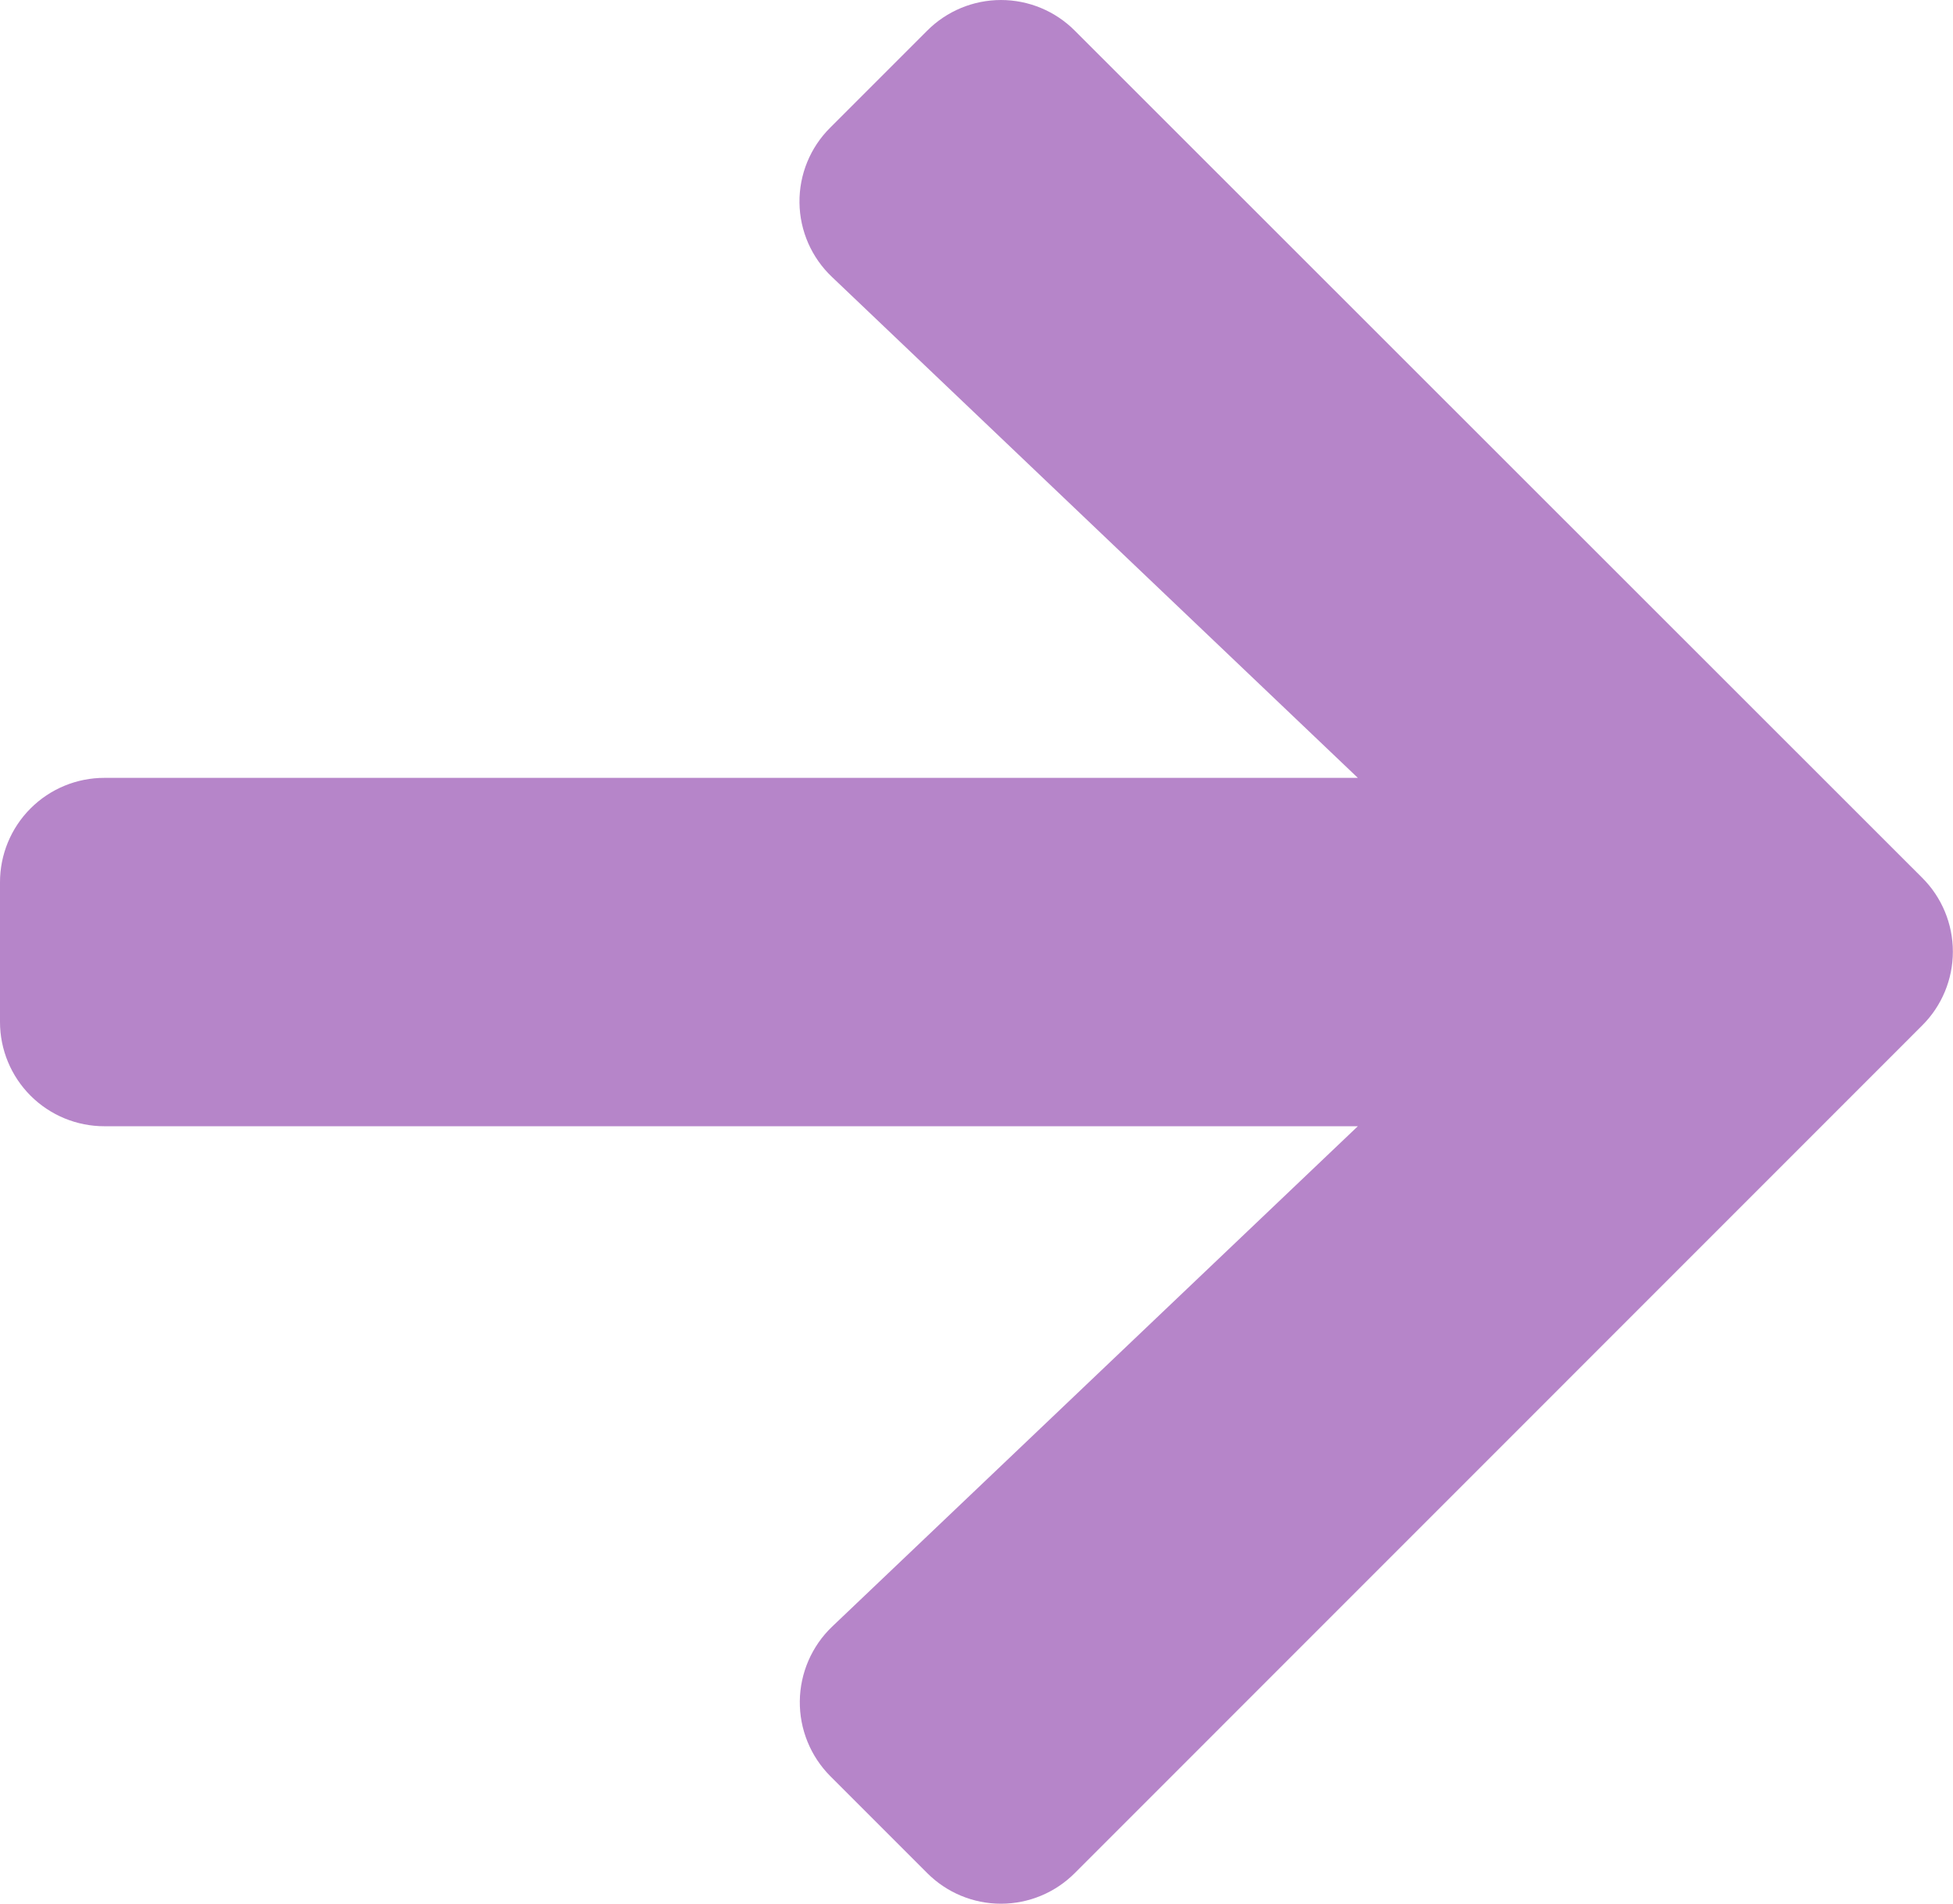
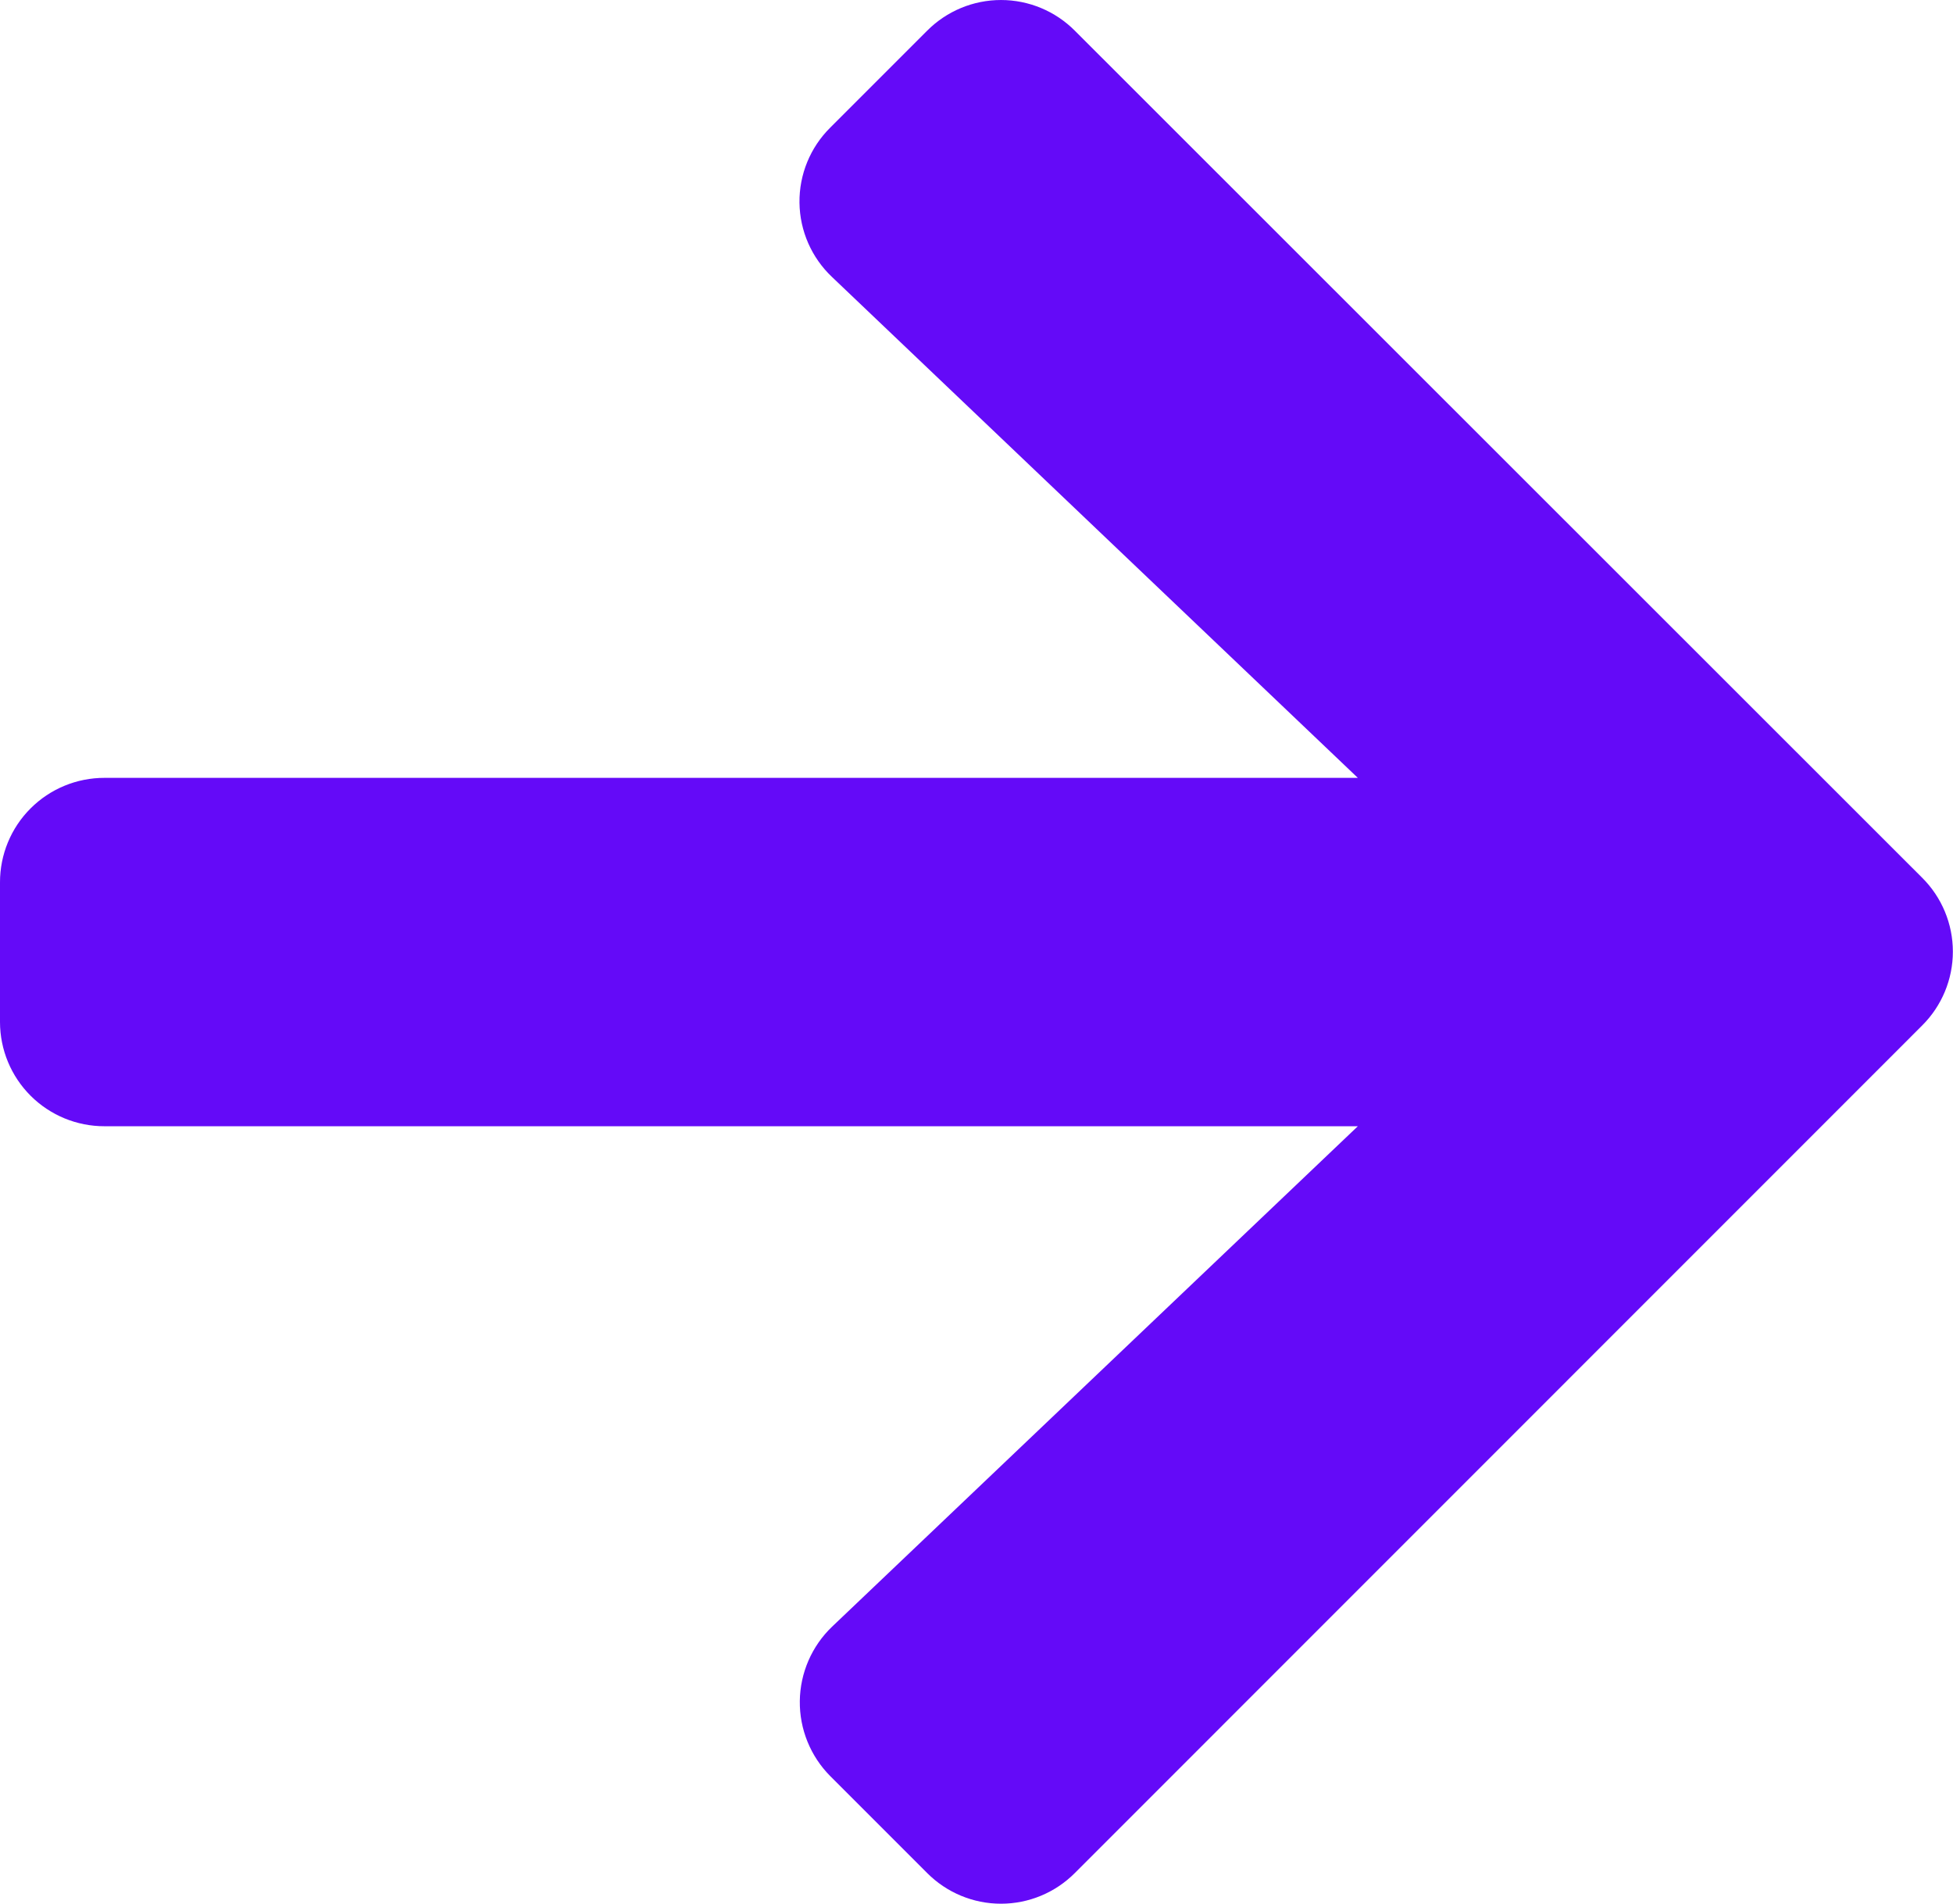
<svg xmlns="http://www.w3.org/2000/svg" width="15.39" height="15" viewBox="0 0 15.39 15">
-   <path d="M6.543,3.652l.763-.763a.821.821,0,0,1,1.164,0l6.677,6.674a.821.821,0,0,1,0,1.164L8.47,17.405a.821.821,0,0,1-1.164,0l-.763-.763a.825.825,0,0,1,.014-1.178L10.7,11.521H.824A.822.822,0,0,1,0,10.7V9.6a.822.822,0,0,1,.824-.824H10.7L6.557,4.83A.819.819,0,0,1,6.543,3.652Z" transform="translate(0 -2.647)" fill="#b685c9" />
+   <path d="M6.543,3.652l.763-.763a.821.821,0,0,1,1.164,0l6.677,6.674a.821.821,0,0,1,0,1.164L8.47,17.405a.821.821,0,0,1-1.164,0l-.763-.763a.825.825,0,0,1,.014-1.178L10.7,11.521H.824A.822.822,0,0,1,0,10.7V9.6a.822.822,0,0,1,.824-.824H10.7L6.557,4.83A.819.819,0,0,1,6.543,3.652Z" transform="translate(0 -2.647)" fill="#640af8" />
</svg>
